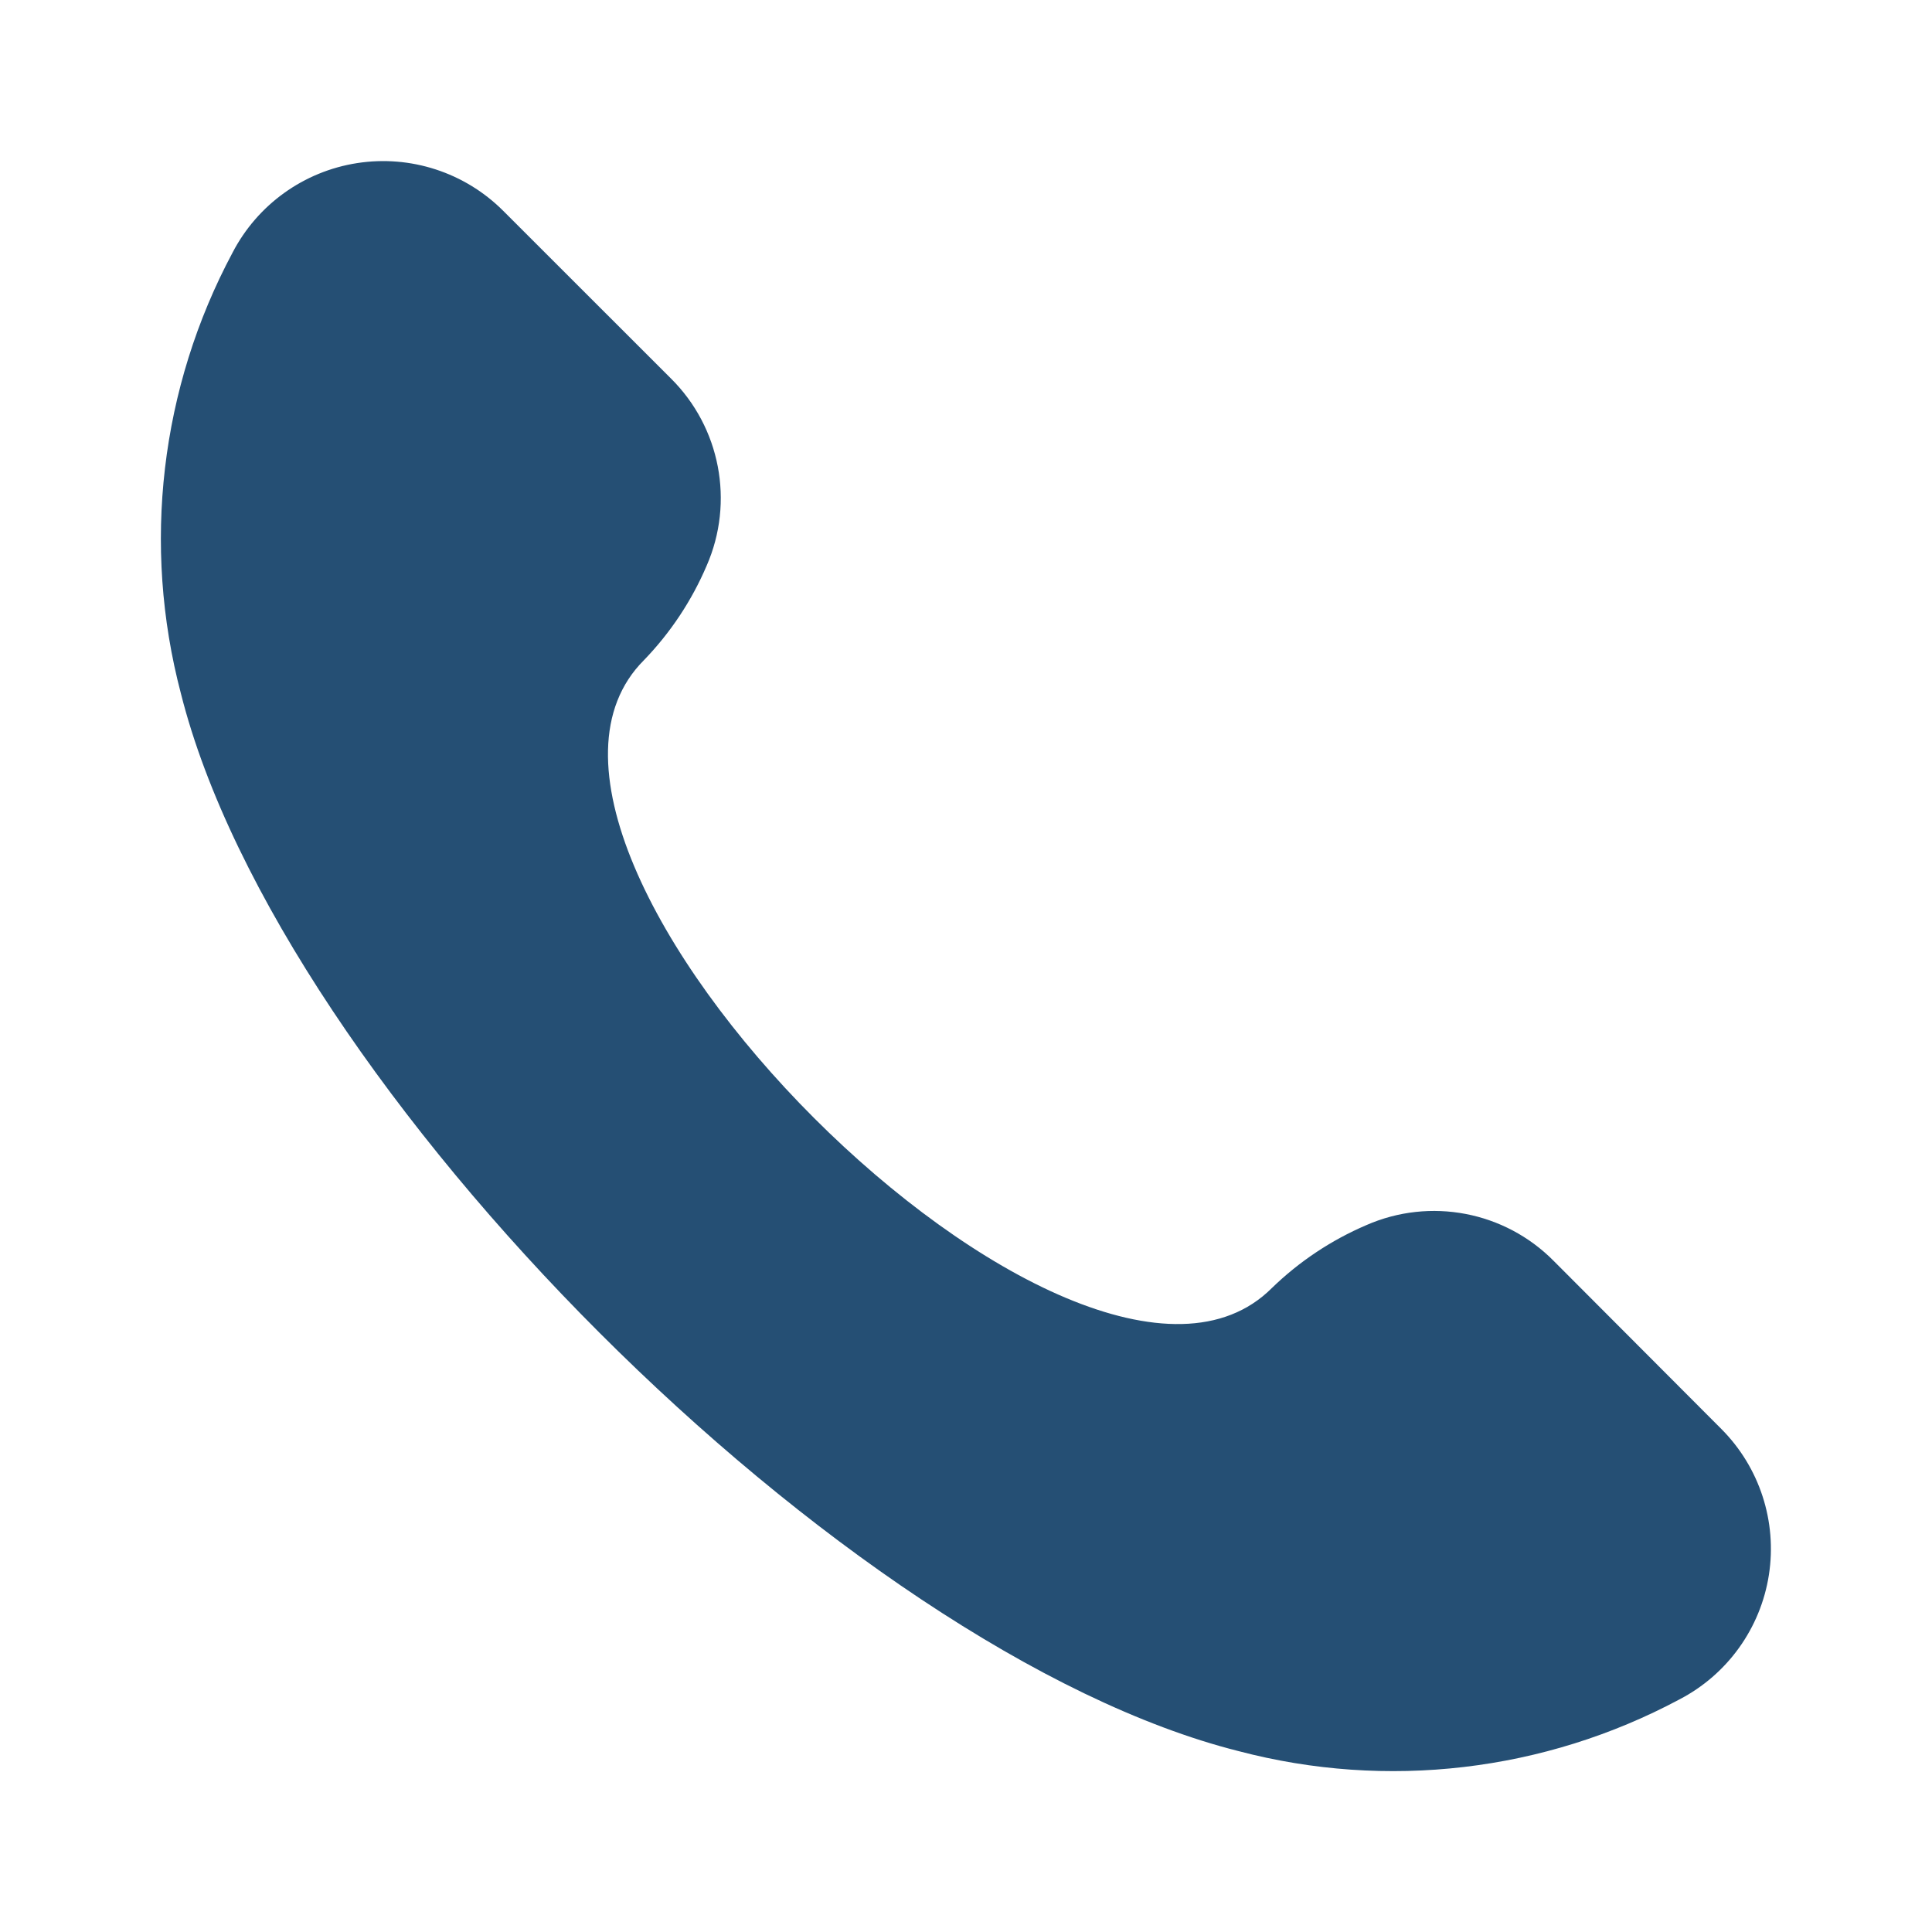
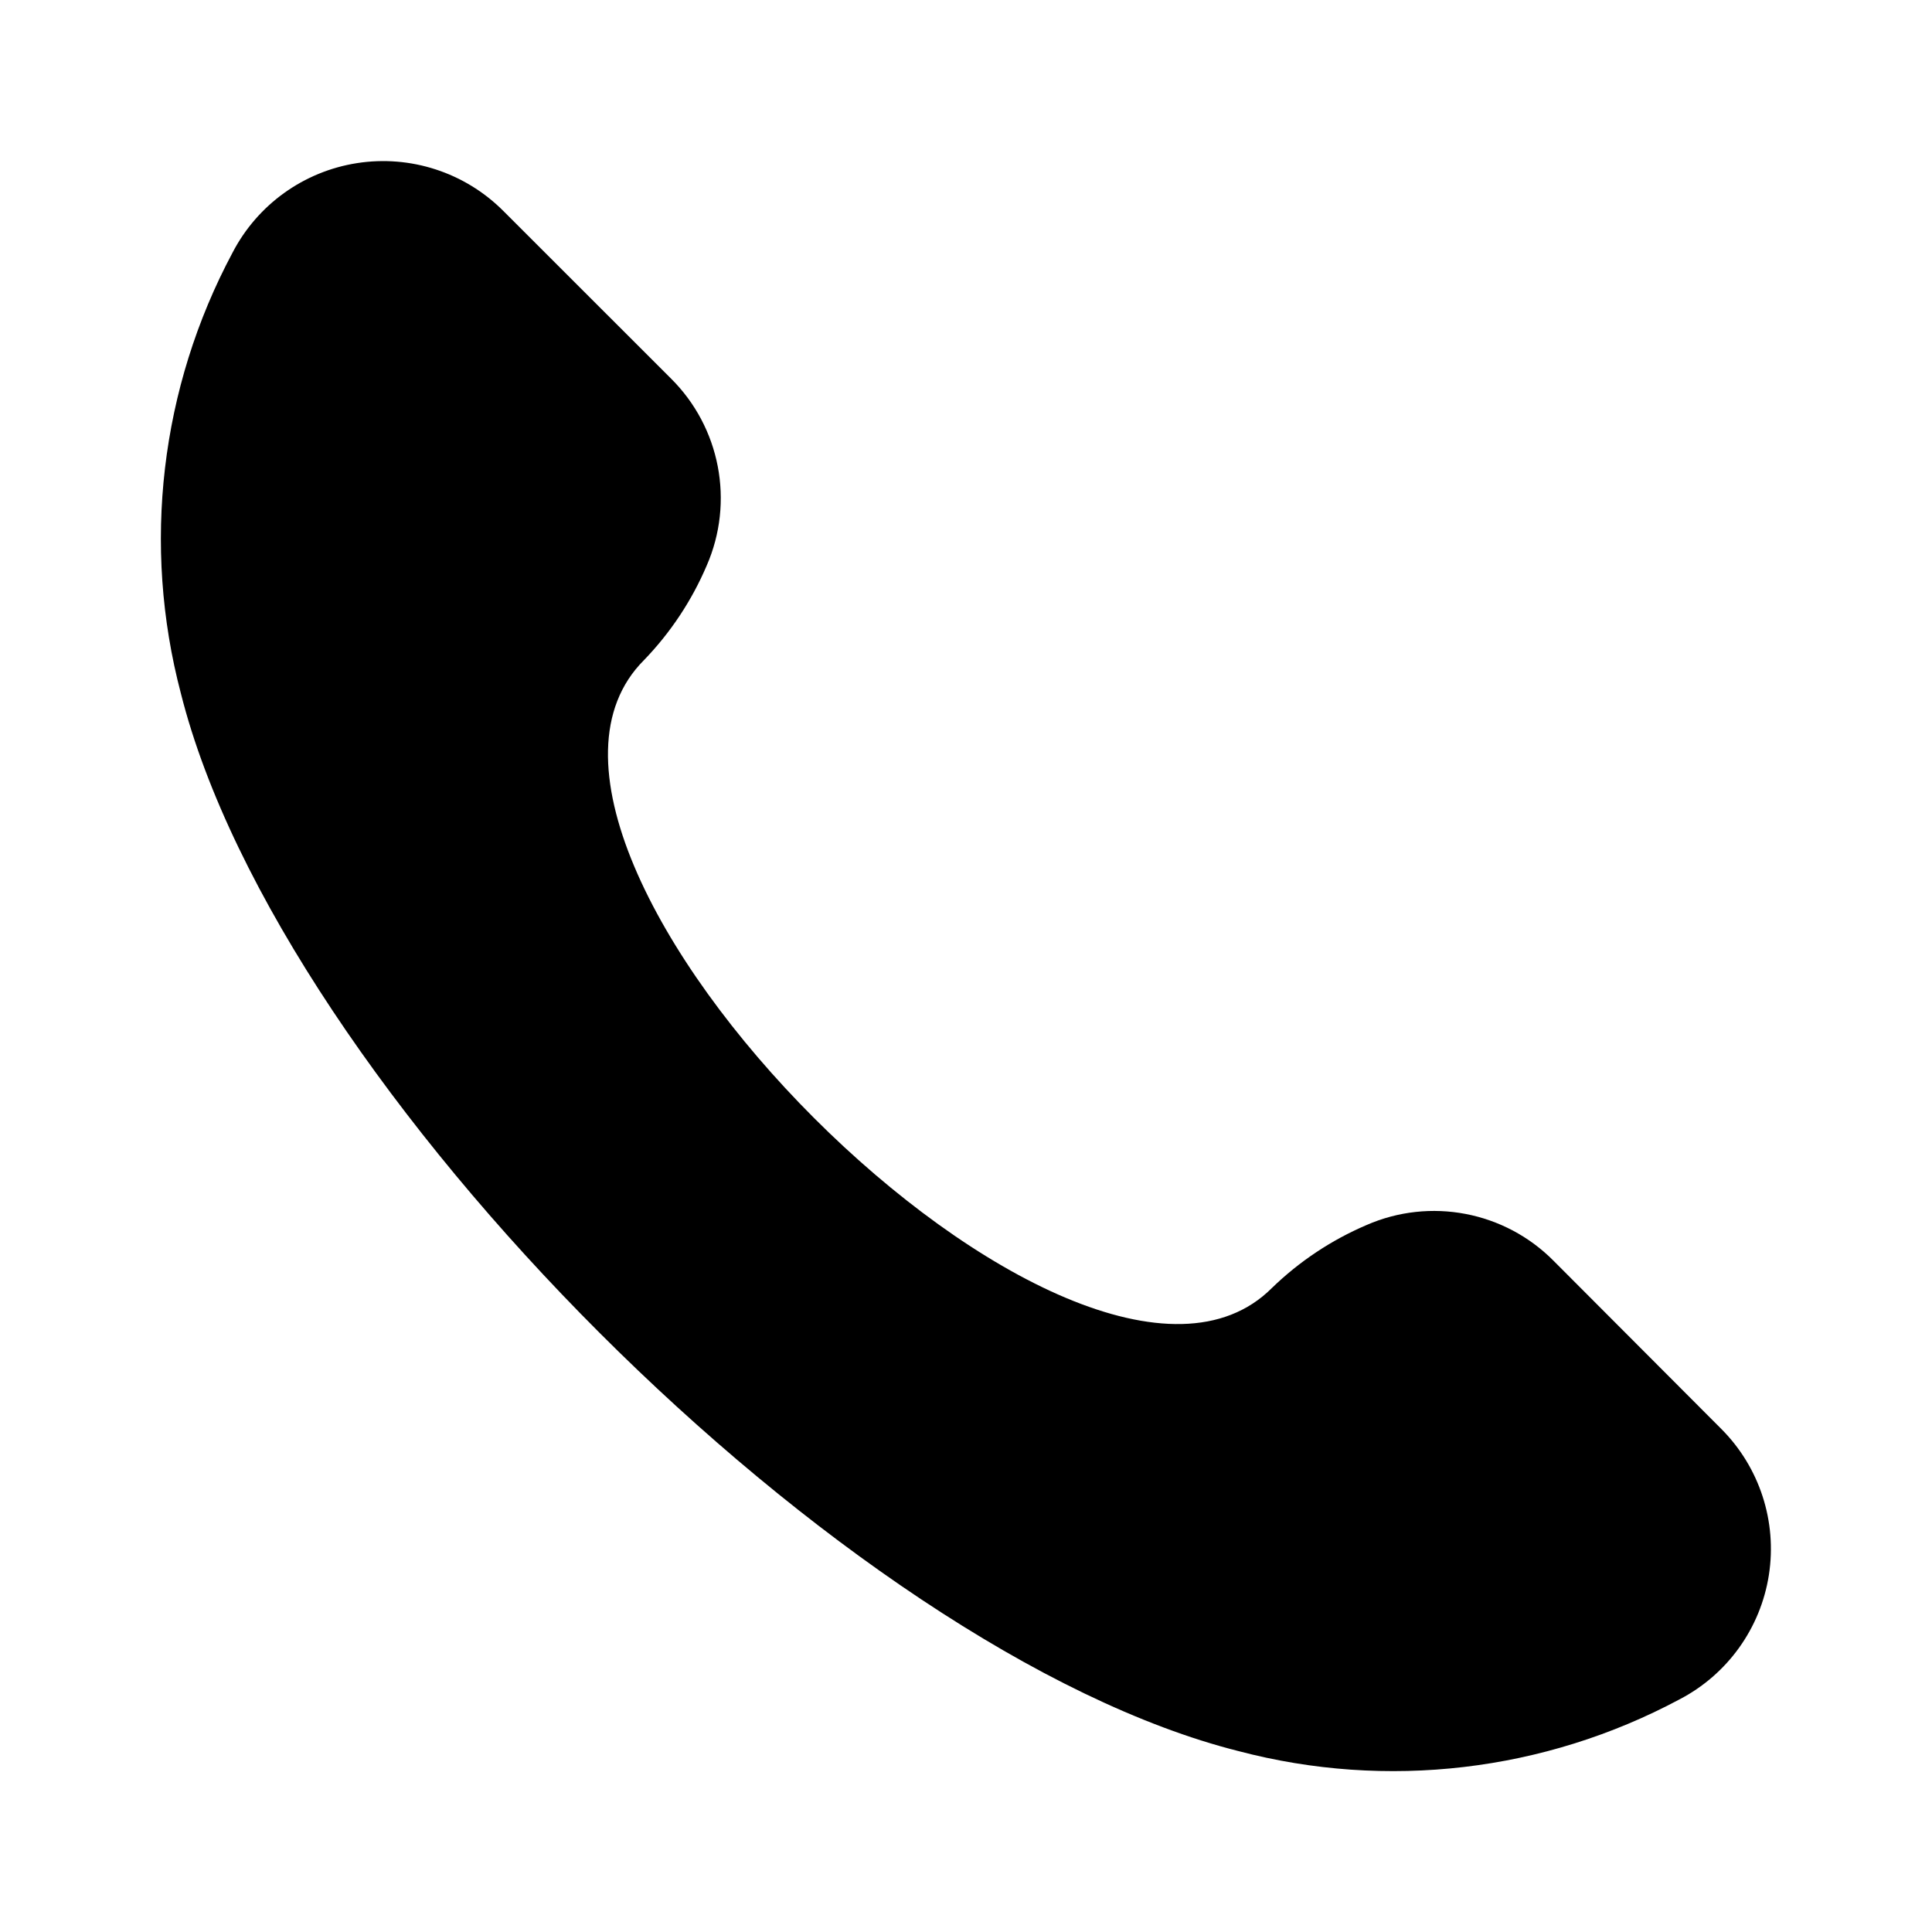
<svg xmlns="http://www.w3.org/2000/svg" viewBox="0 0 24 24">
-   <path fill="#254f74" d="M21.384,17.752a2.108,2.108,0,0,1-.522,3.359,7.543,7.543,0,0,1-5.476.642C10.5,20.523,3.477,13.5,2.247,8.614a7.543,7.543,0,0,1,.642-5.476,2.108,2.108,0,0,1,3.359-.522L8.333,4.7a2.094,2.094,0,0,1,.445,2.328A3.877,3.877,0,0,1,8,8.2c-2.384,2.384,5.417,10.185,7.8,7.8a3.877,3.877,0,0,1,1.173-.781,2.092,2.092,0,0,1,2.328.445Z" />
+   <path fill="#000" d="M21.384,17.752a2.108,2.108,0,0,1-.522,3.359,7.543,7.543,0,0,1-5.476.642C10.5,20.523,3.477,13.5,2.247,8.614a7.543,7.543,0,0,1,.642-5.476,2.108,2.108,0,0,1,3.359-.522L8.333,4.7a2.094,2.094,0,0,1,.445,2.328A3.877,3.877,0,0,1,8,8.2c-2.384,2.384,5.417,10.185,7.8,7.8a3.877,3.877,0,0,1,1.173-.781,2.092,2.092,0,0,1,2.328.445Z" />
</svg>
